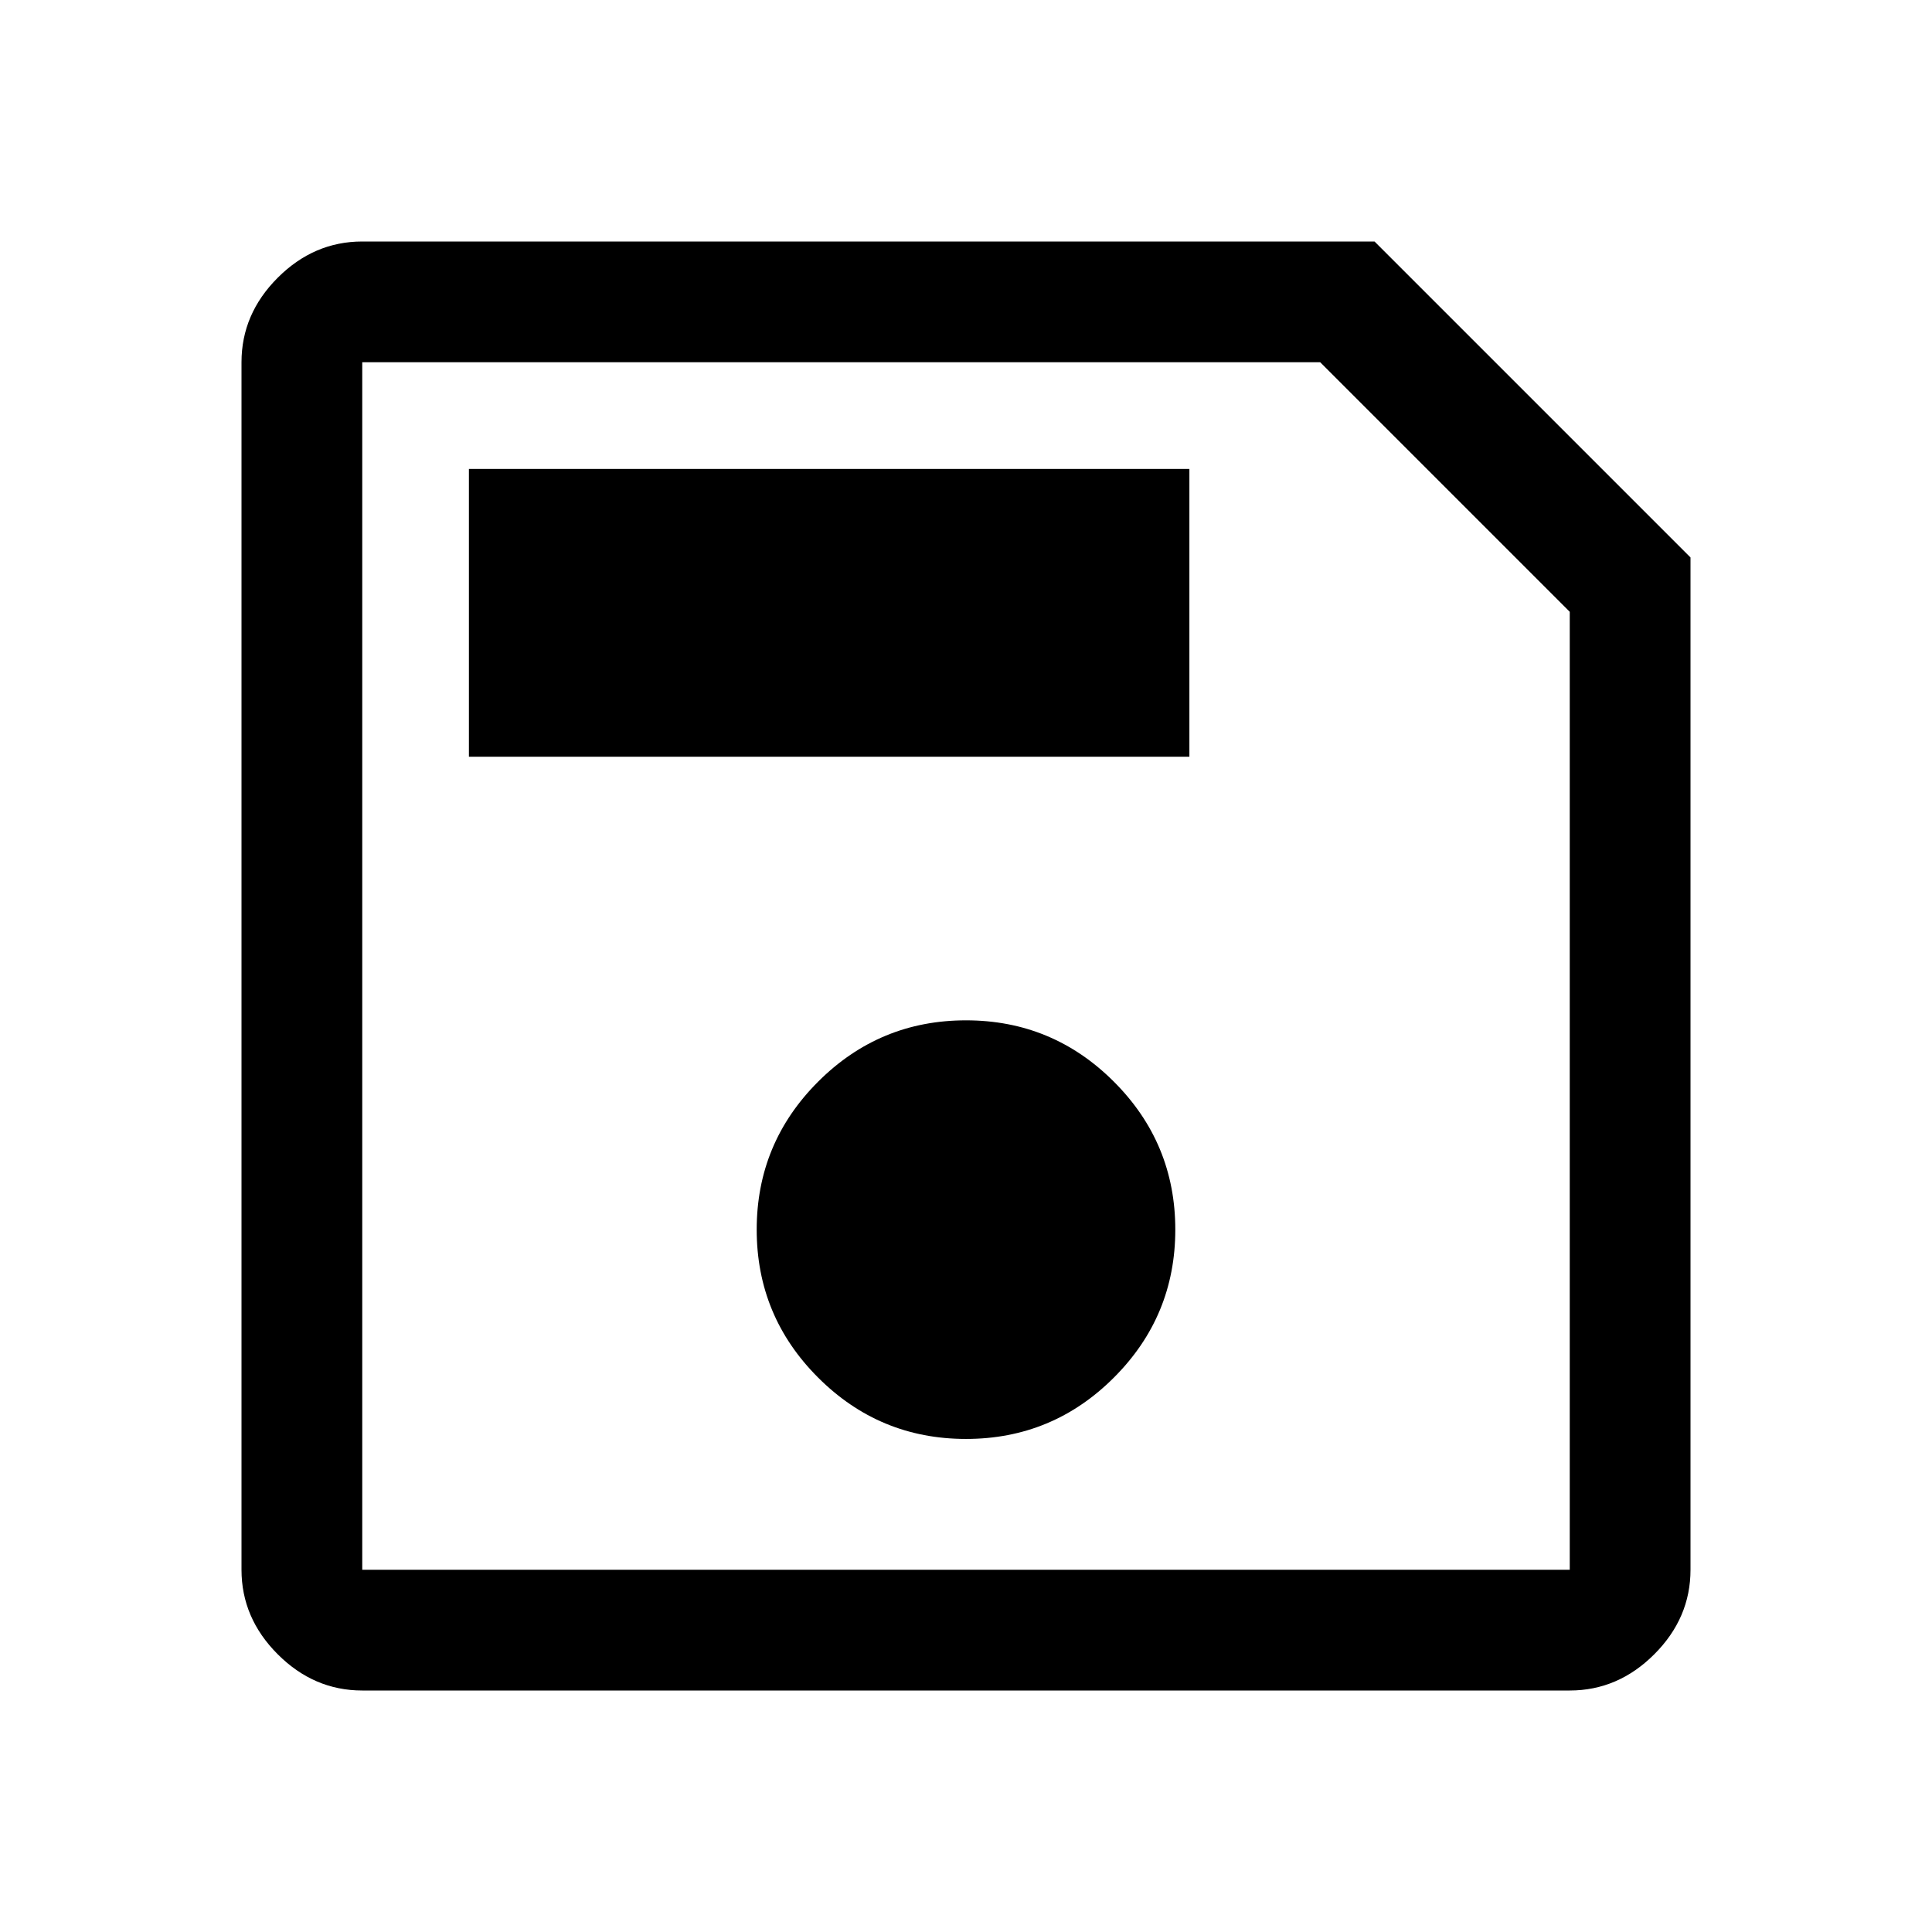
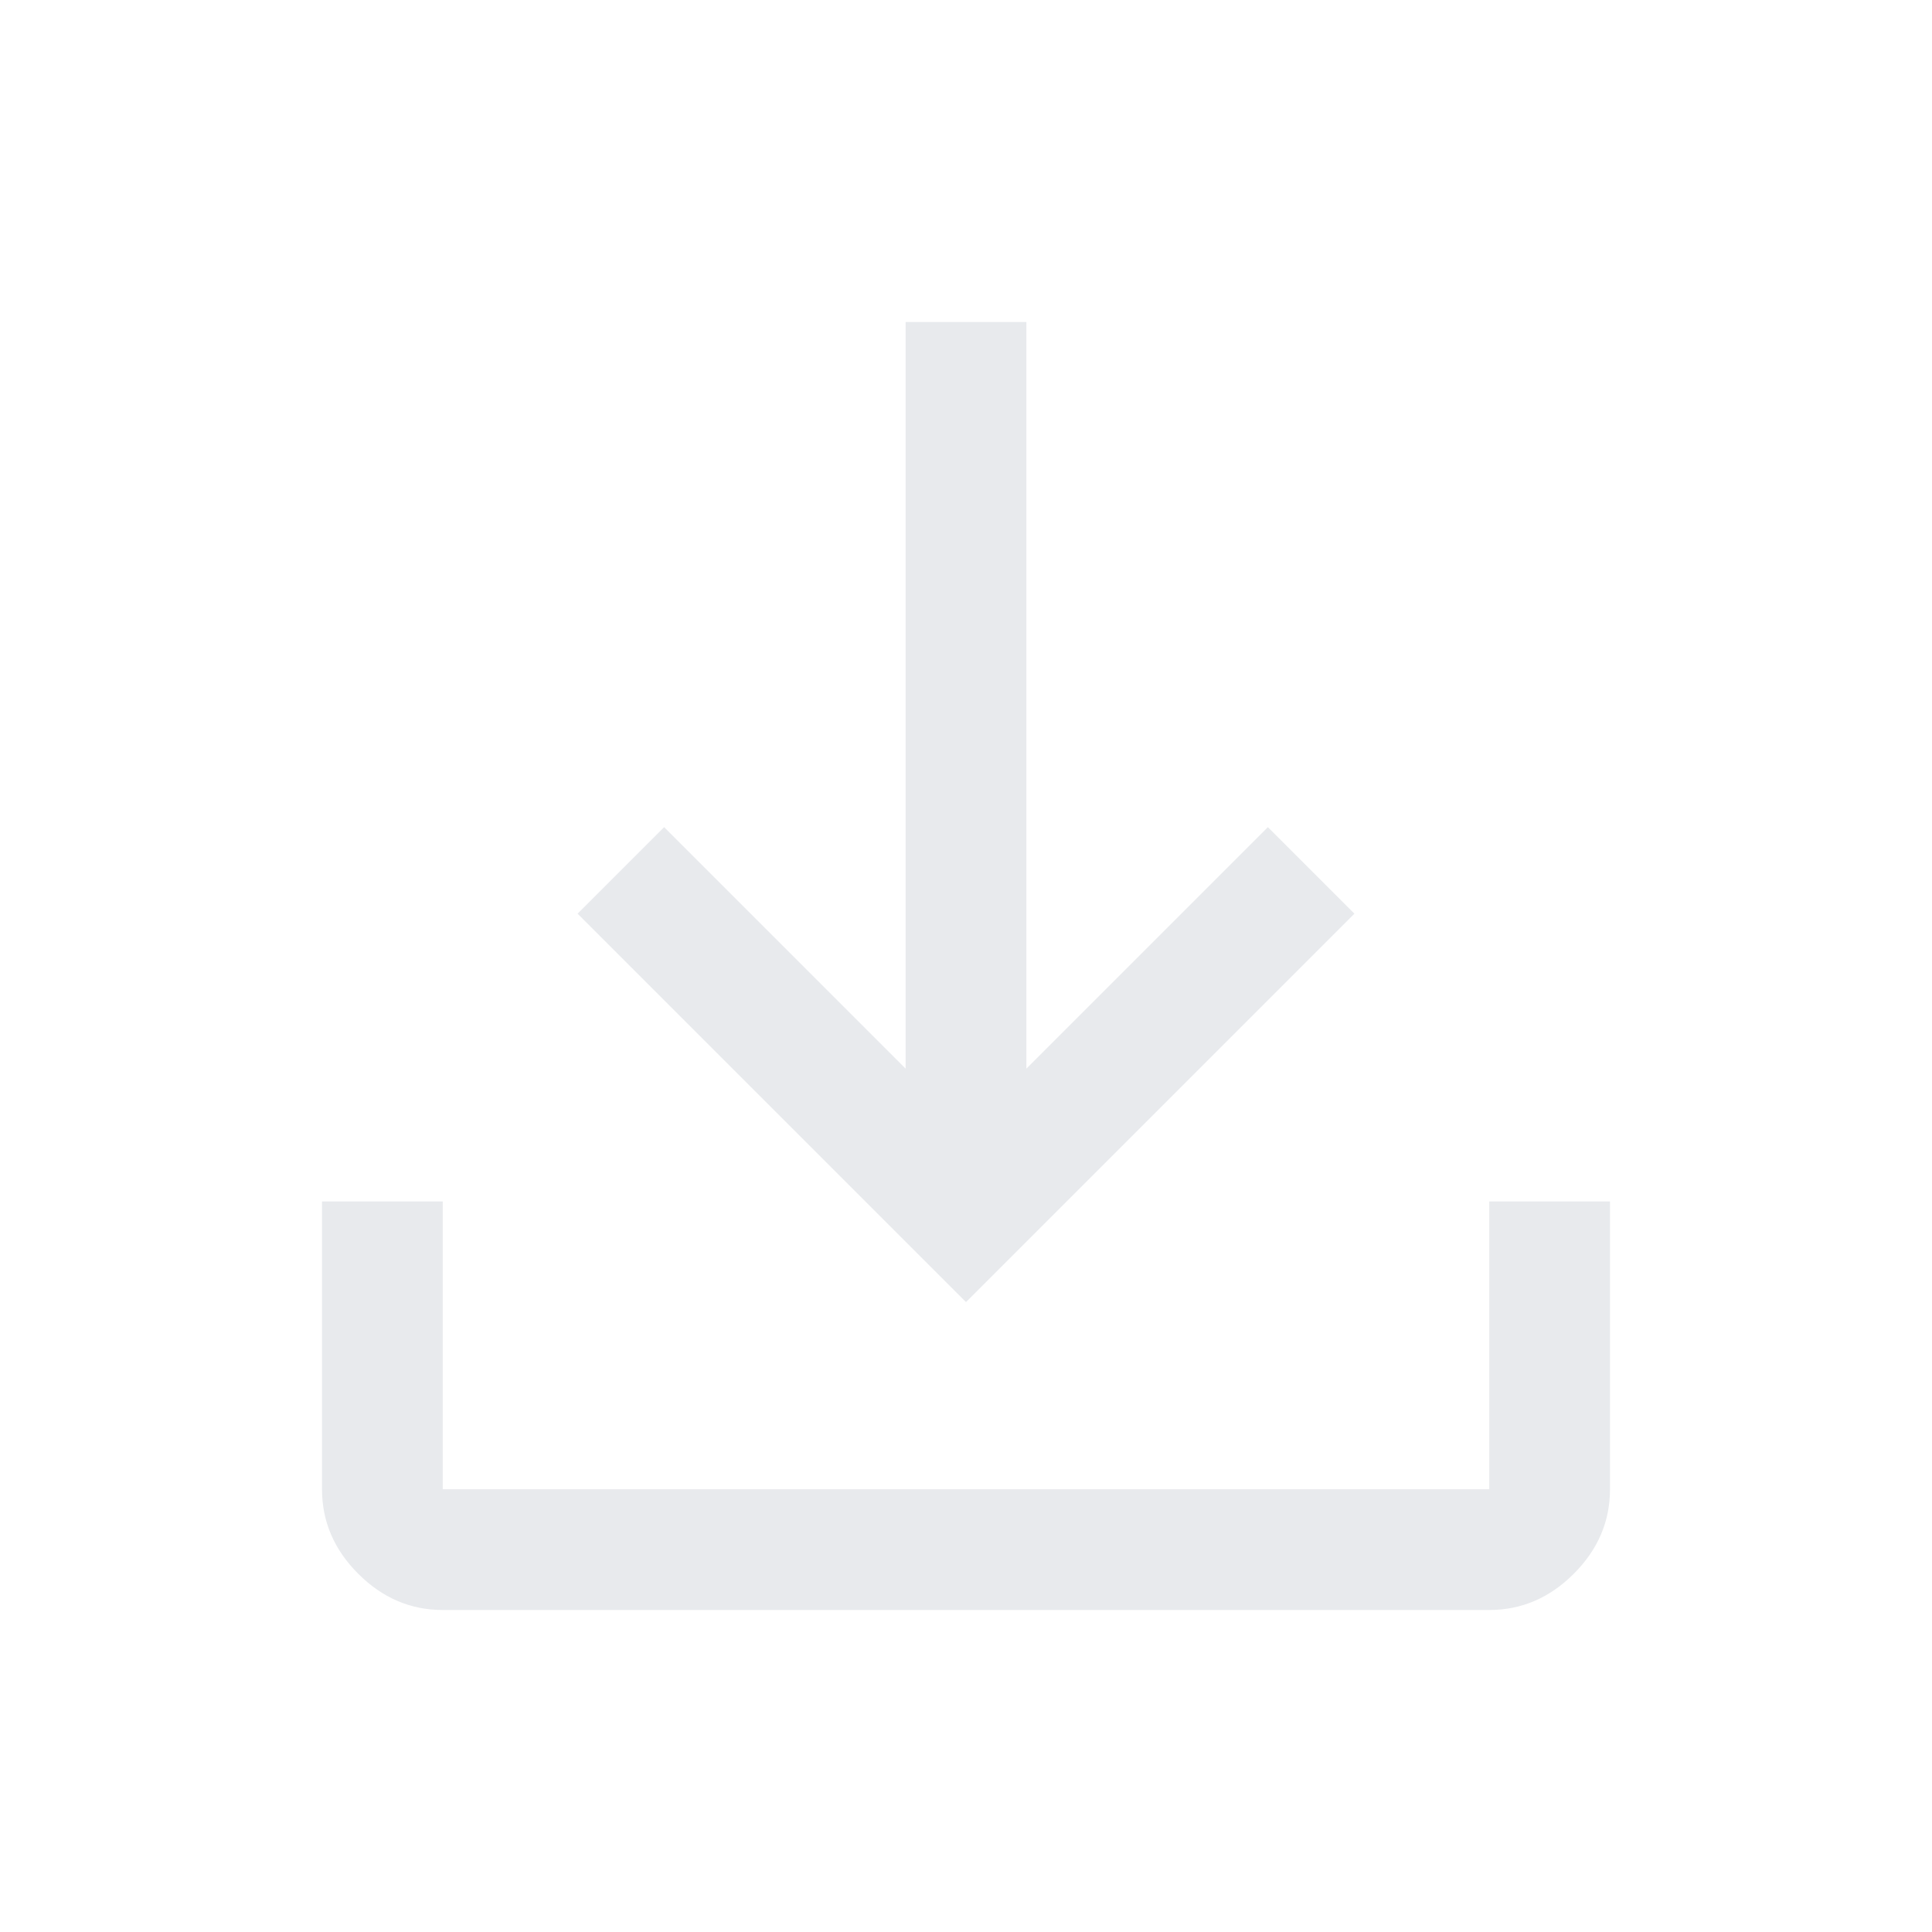
- <svg xmlns="http://www.w3.org/2000/svg" height="48" width="48">
-   <path d="M42 13.85V39q0 1.2-.9 2.1-.9.9-2.1.9H9q-1.2 0-2.1-.9Q6 40.2 6 39V9q0-1.2.9-2.1Q7.8 6 9 6h25.15Zm-3 1.35L32.8 9H9v30h30ZM24 35.75q2.15 0 3.675-1.525T29.2 30.55q0-2.15-1.525-3.675T24 25.35q-2.15 0-3.675 1.525T18.8 30.55q0 2.15 1.525 3.675T24 35.75ZM11.65 18.8h17.9v-7.15h-17.9ZM9 15.2V39 9Z" />
+ <svg xmlns="http://www.w3.org/2000/svg" height="48px" viewBox="0 -960 960 960" width="48px" fill="#e8eaed">
+   <path d="M480-313 287-506l43-43 120 120v-371h60v371l120-120 43 43-193 193ZM220-160q-24 0-42-18t-18-42v-143h60v143h520v-143h60v143q0 24-18 42t-42 18H220Z" />
</svg>
